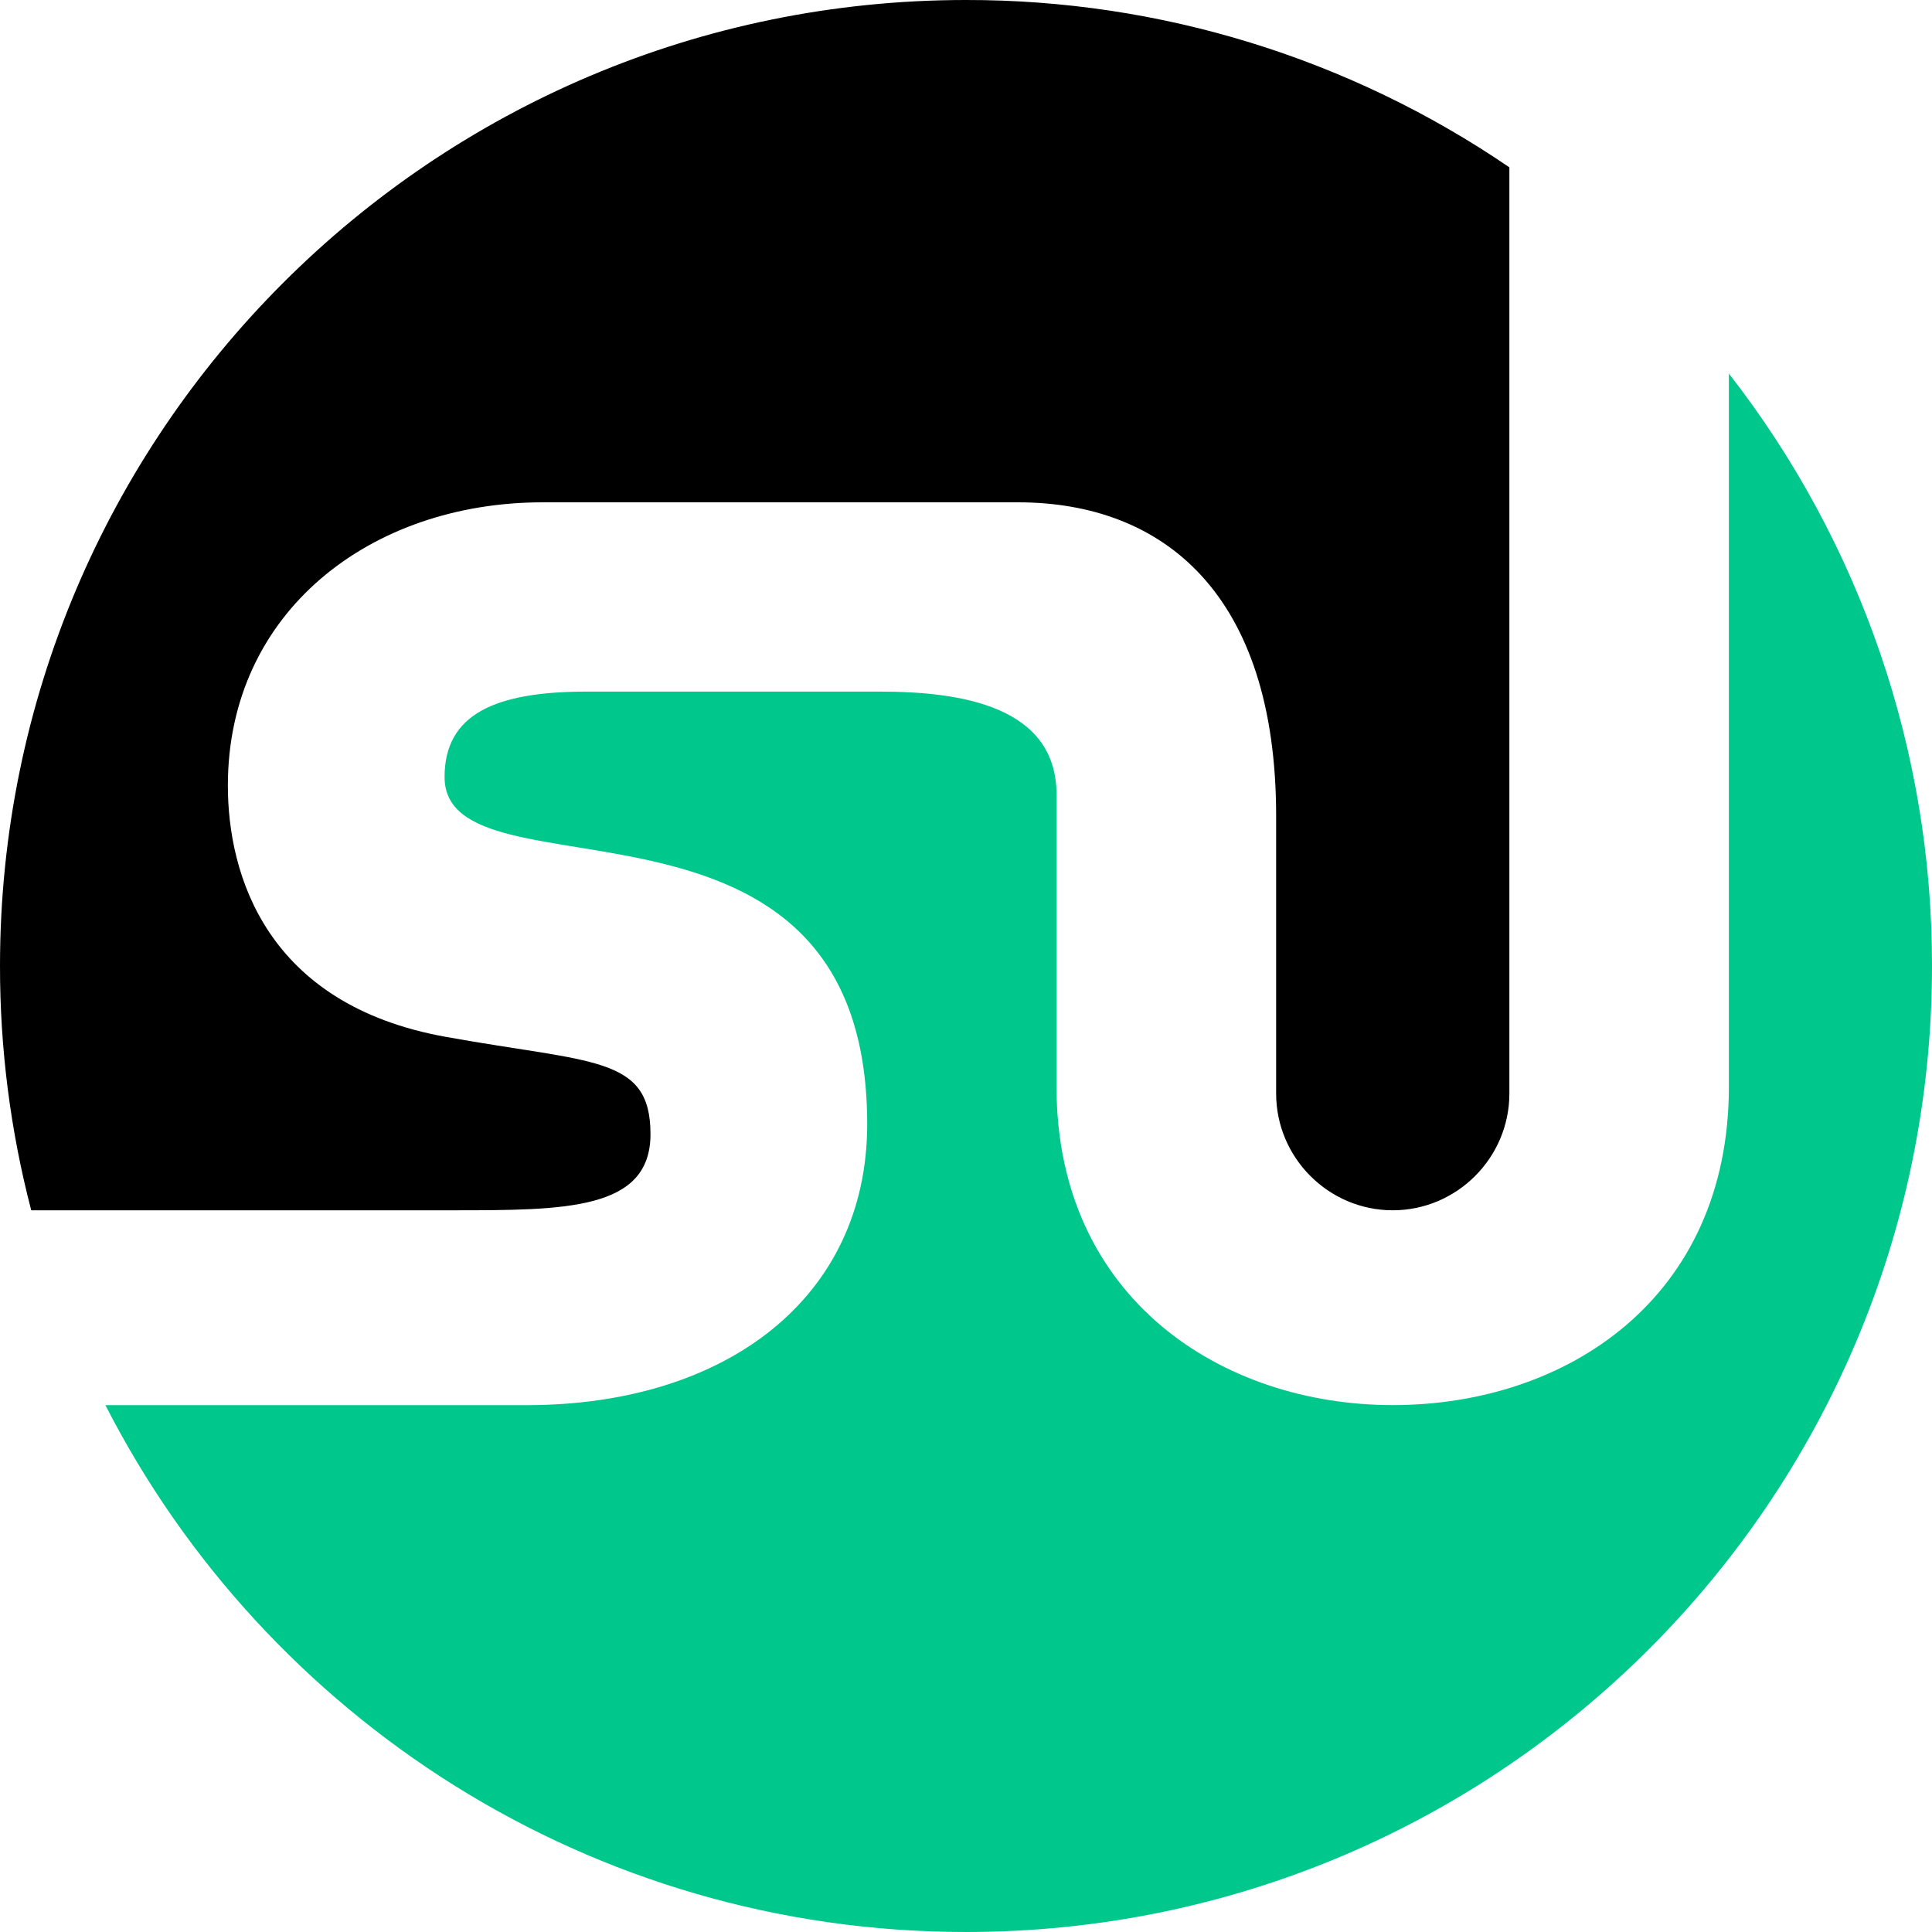
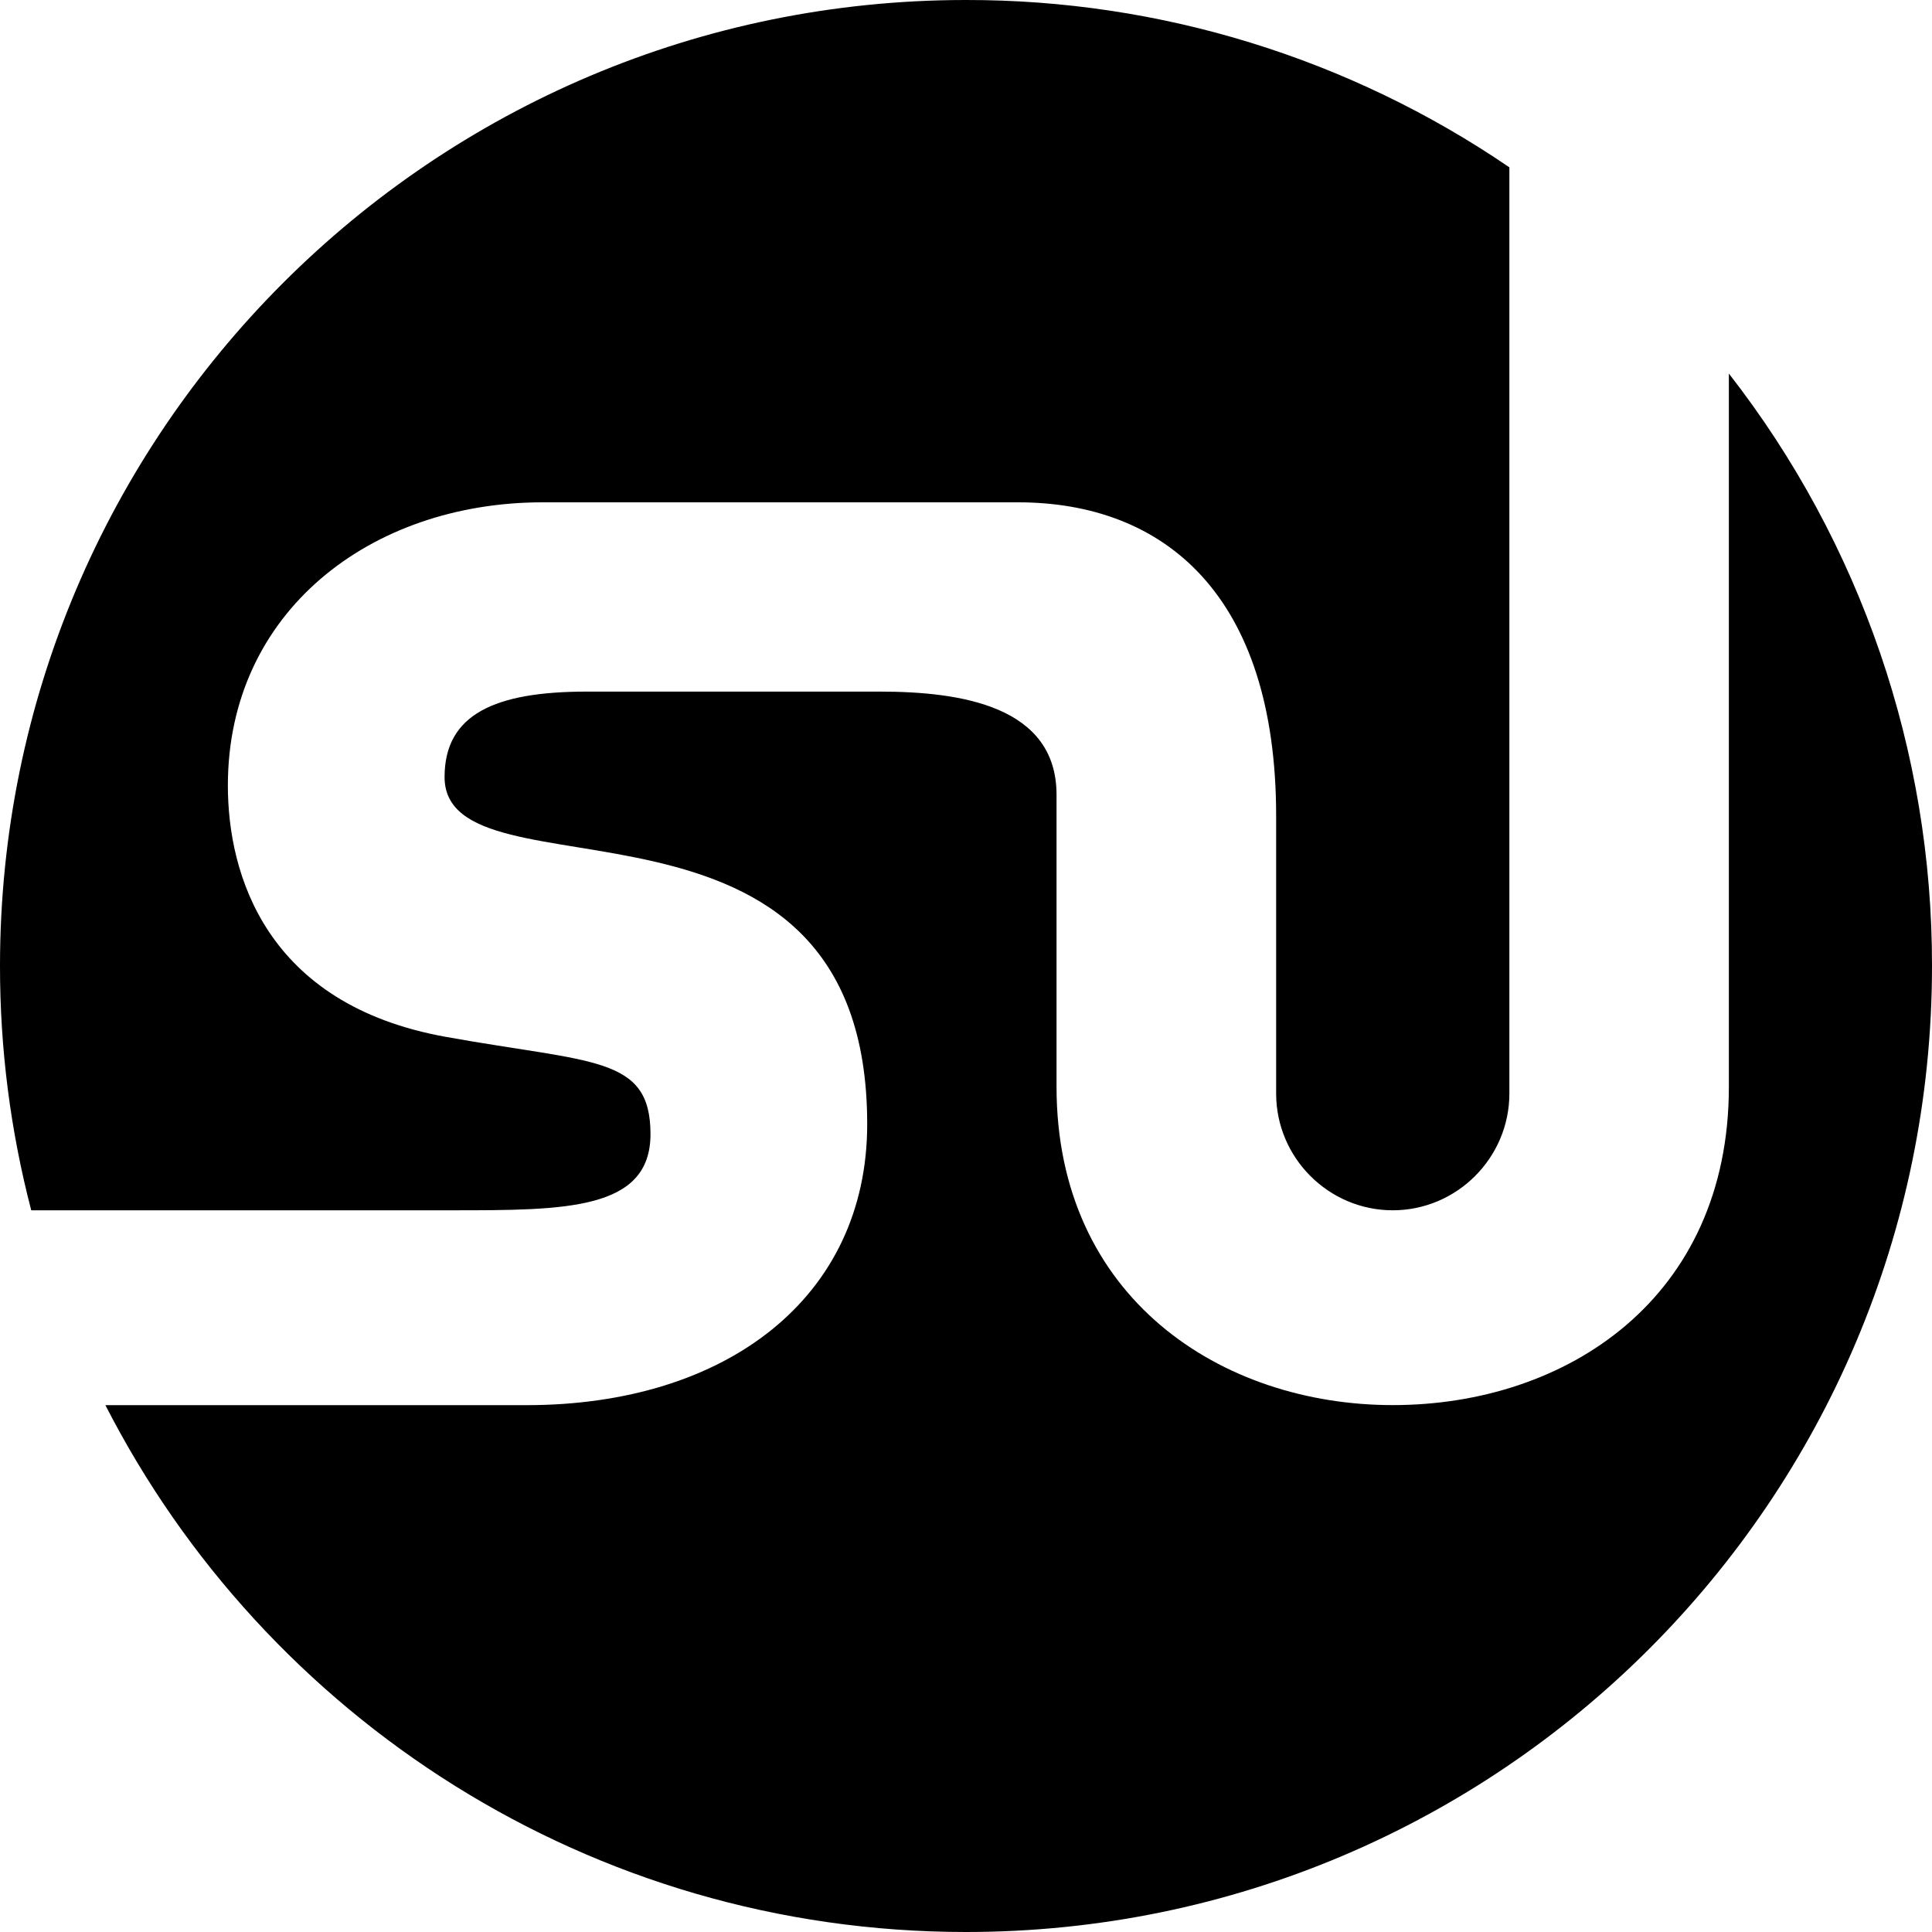
<svg xmlns="http://www.w3.org/2000/svg" width="36" height="36" viewBox="0 0 36 36" fill="currentColor">
-   <path fill-rule="evenodd" clip-rule="evenodd" d="M32.216 6.962C34.674 10.116 36.006 14.001 36 18C36 27.94 27.94 36 18 36C11.007 36 4.944 32.01 1.964 26.183H9.809C13.547 26.183 16.159 24.168 16.159 20.947C16.159 14.12 8.284 16.901 8.284 14.479C8.284 13.311 9.22 12.887 10.934 12.887H16.394C17.907 12.887 19.687 13.158 19.687 14.809V20.25C19.687 24.189 22.764 26.182 25.952 26.182C29.195 26.182 32.215 24.189 32.215 20.25V6.962H32.216Z" fill="#00C78B" />
+   <path fill-rule="evenodd" clip-rule="evenodd" d="M32.216 6.962C34.674 10.116 36.006 14.001 36 18C36 27.94 27.94 36 18 36C11.007 36 4.944 32.01 1.964 26.183H9.809C13.547 26.183 16.159 24.168 16.159 20.947C16.159 14.12 8.284 16.901 8.284 14.479C8.284 13.311 9.22 12.887 10.934 12.887H16.394C17.907 12.887 19.687 13.158 19.687 14.809V20.25C19.687 24.189 22.764 26.182 25.952 26.182C29.195 26.182 32.215 24.189 32.215 20.25V6.962H32.216Z" />
  <path fill-rule="evenodd" clip-rule="evenodd" d="M18 1.75134e-05C21.612 -0.005 25.142 1.082 28.125 3.118V20.377C28.125 21.573 27.147 22.552 25.952 22.552C24.756 22.552 23.779 21.573 23.779 20.377V15.205C23.779 11.077 21.689 9.36 18.968 9.36H10.112C6.905 9.36 4.246 11.4 4.246 14.637C4.246 16.293 4.955 18.72 8.31 19.321C11.043 19.813 12.121 19.67 12.121 21.133C12.121 22.552 10.531 22.552 8.431 22.552H0.582C0.194 21.066 -0.001 19.536 -0 18C-0 8.063 8.061 1.75134e-05 18 1.75134e-05Z" />
</svg>
